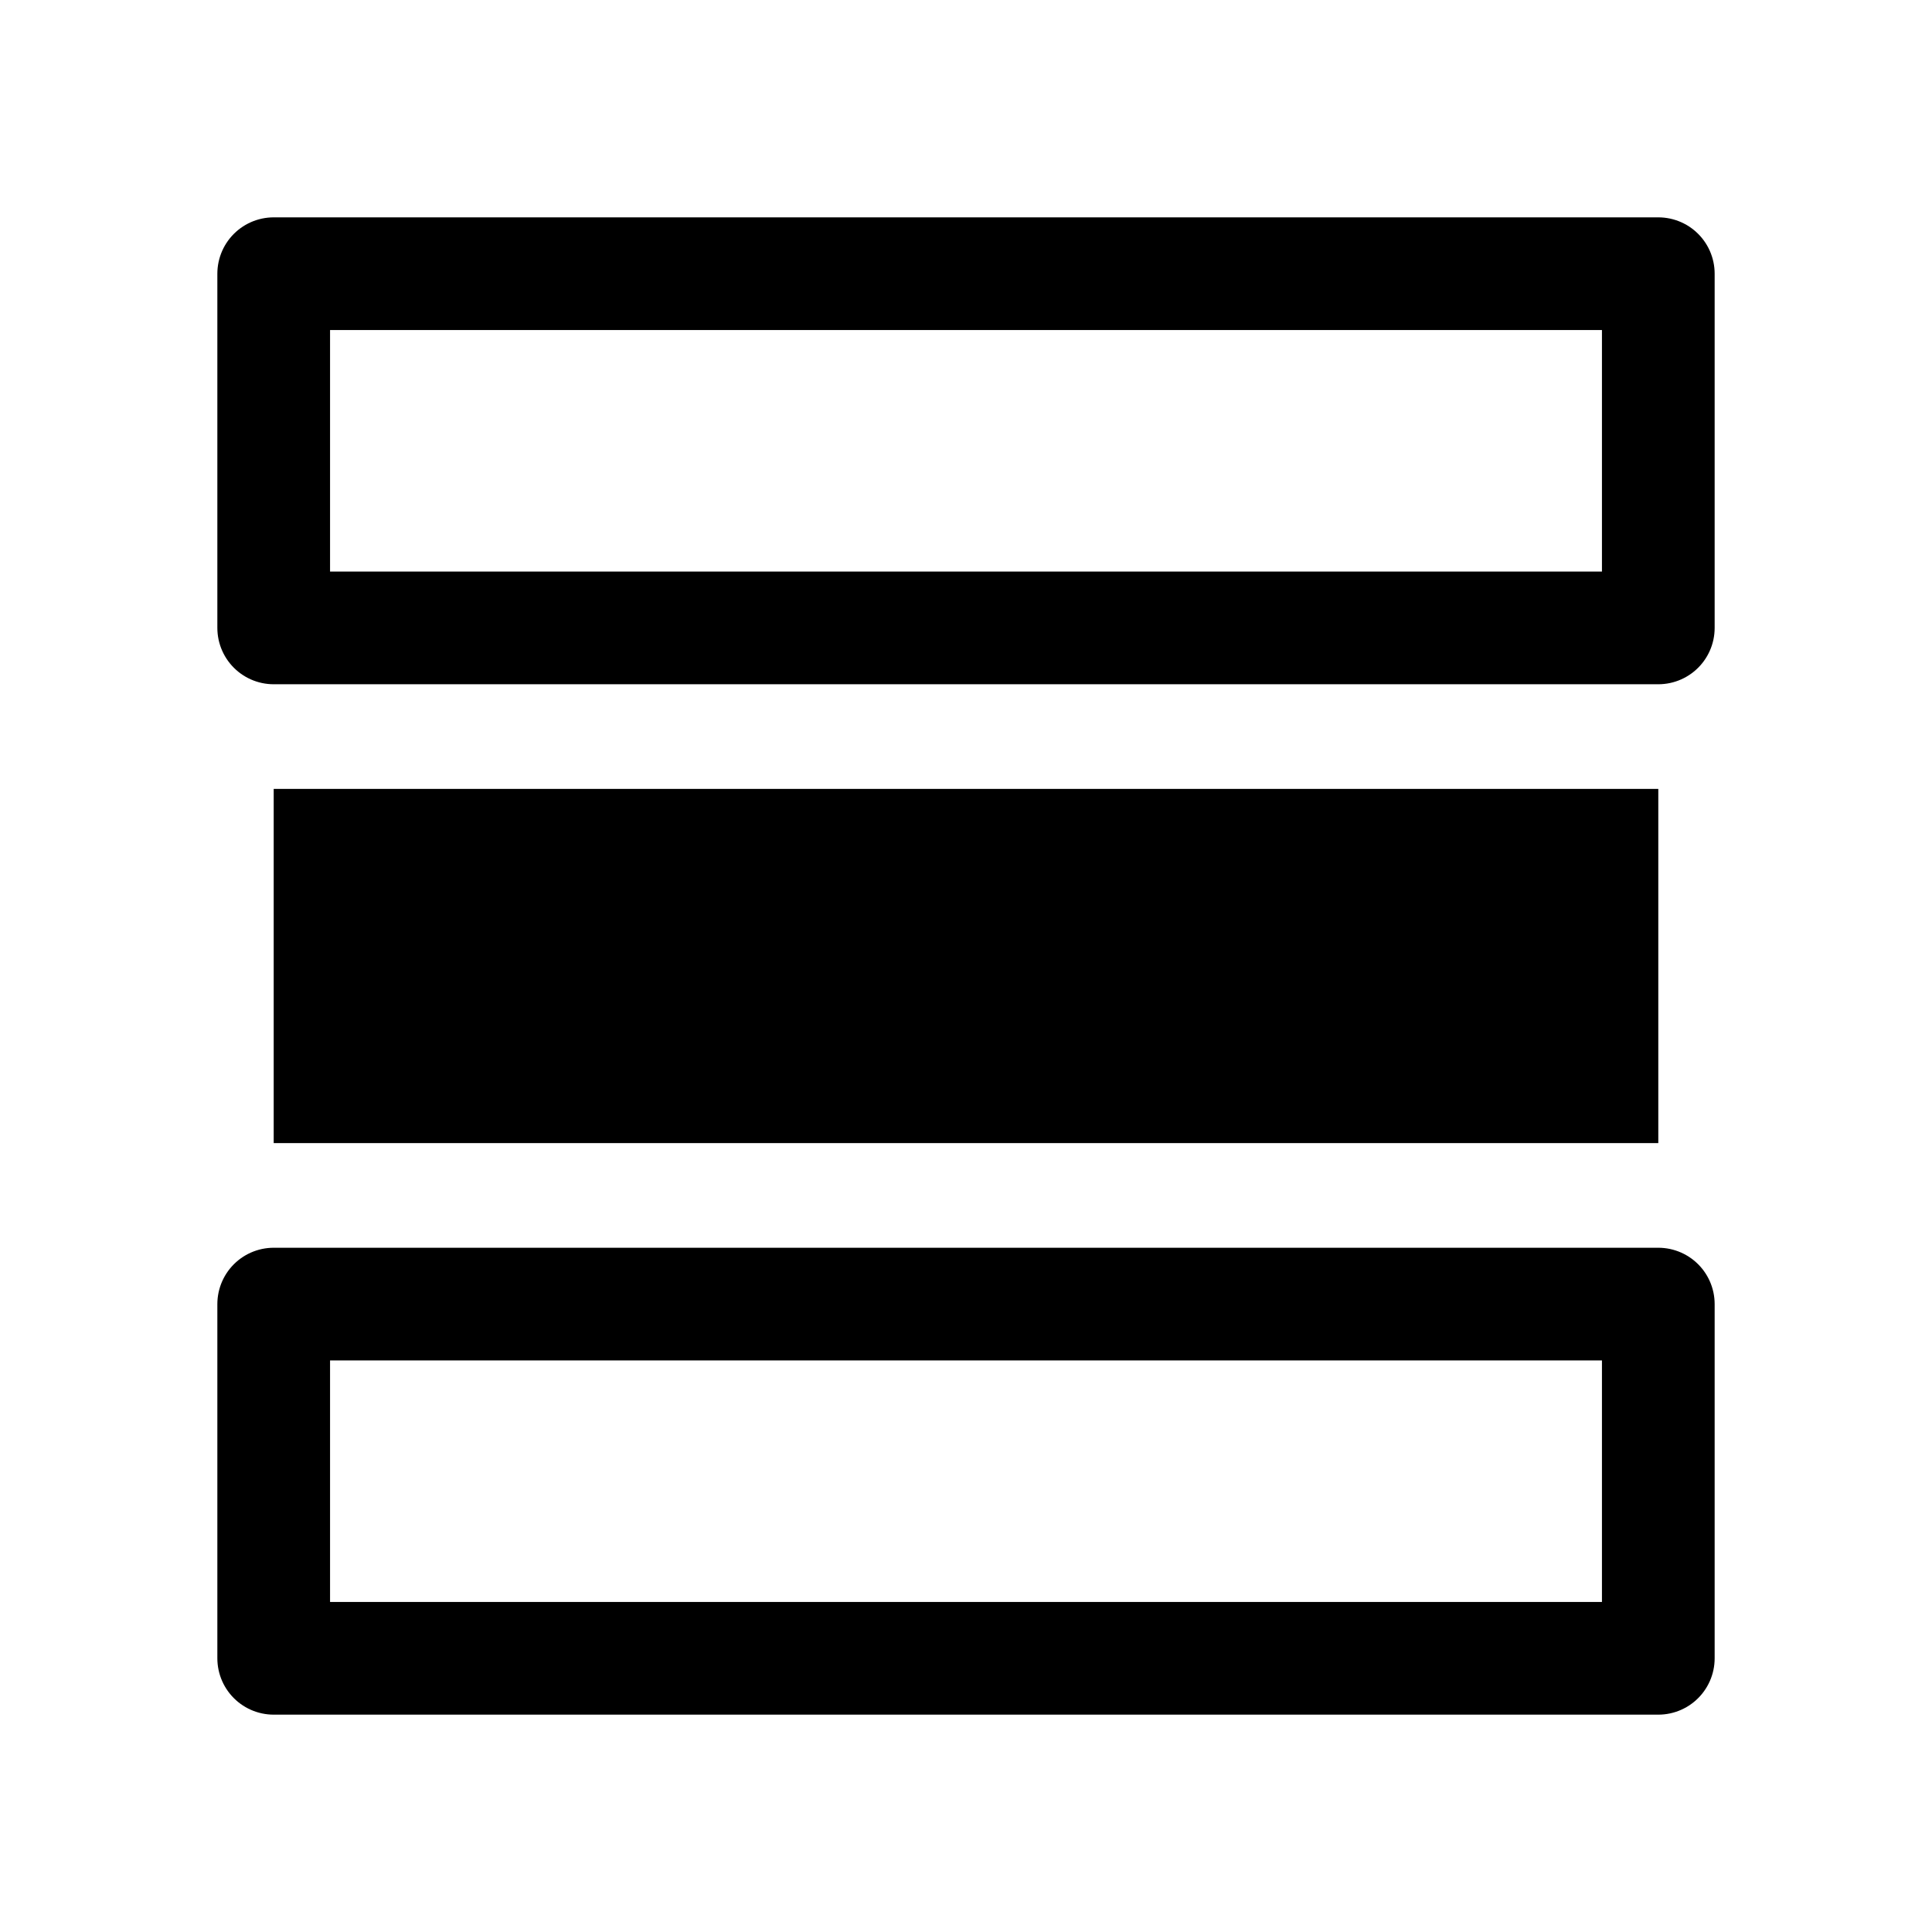
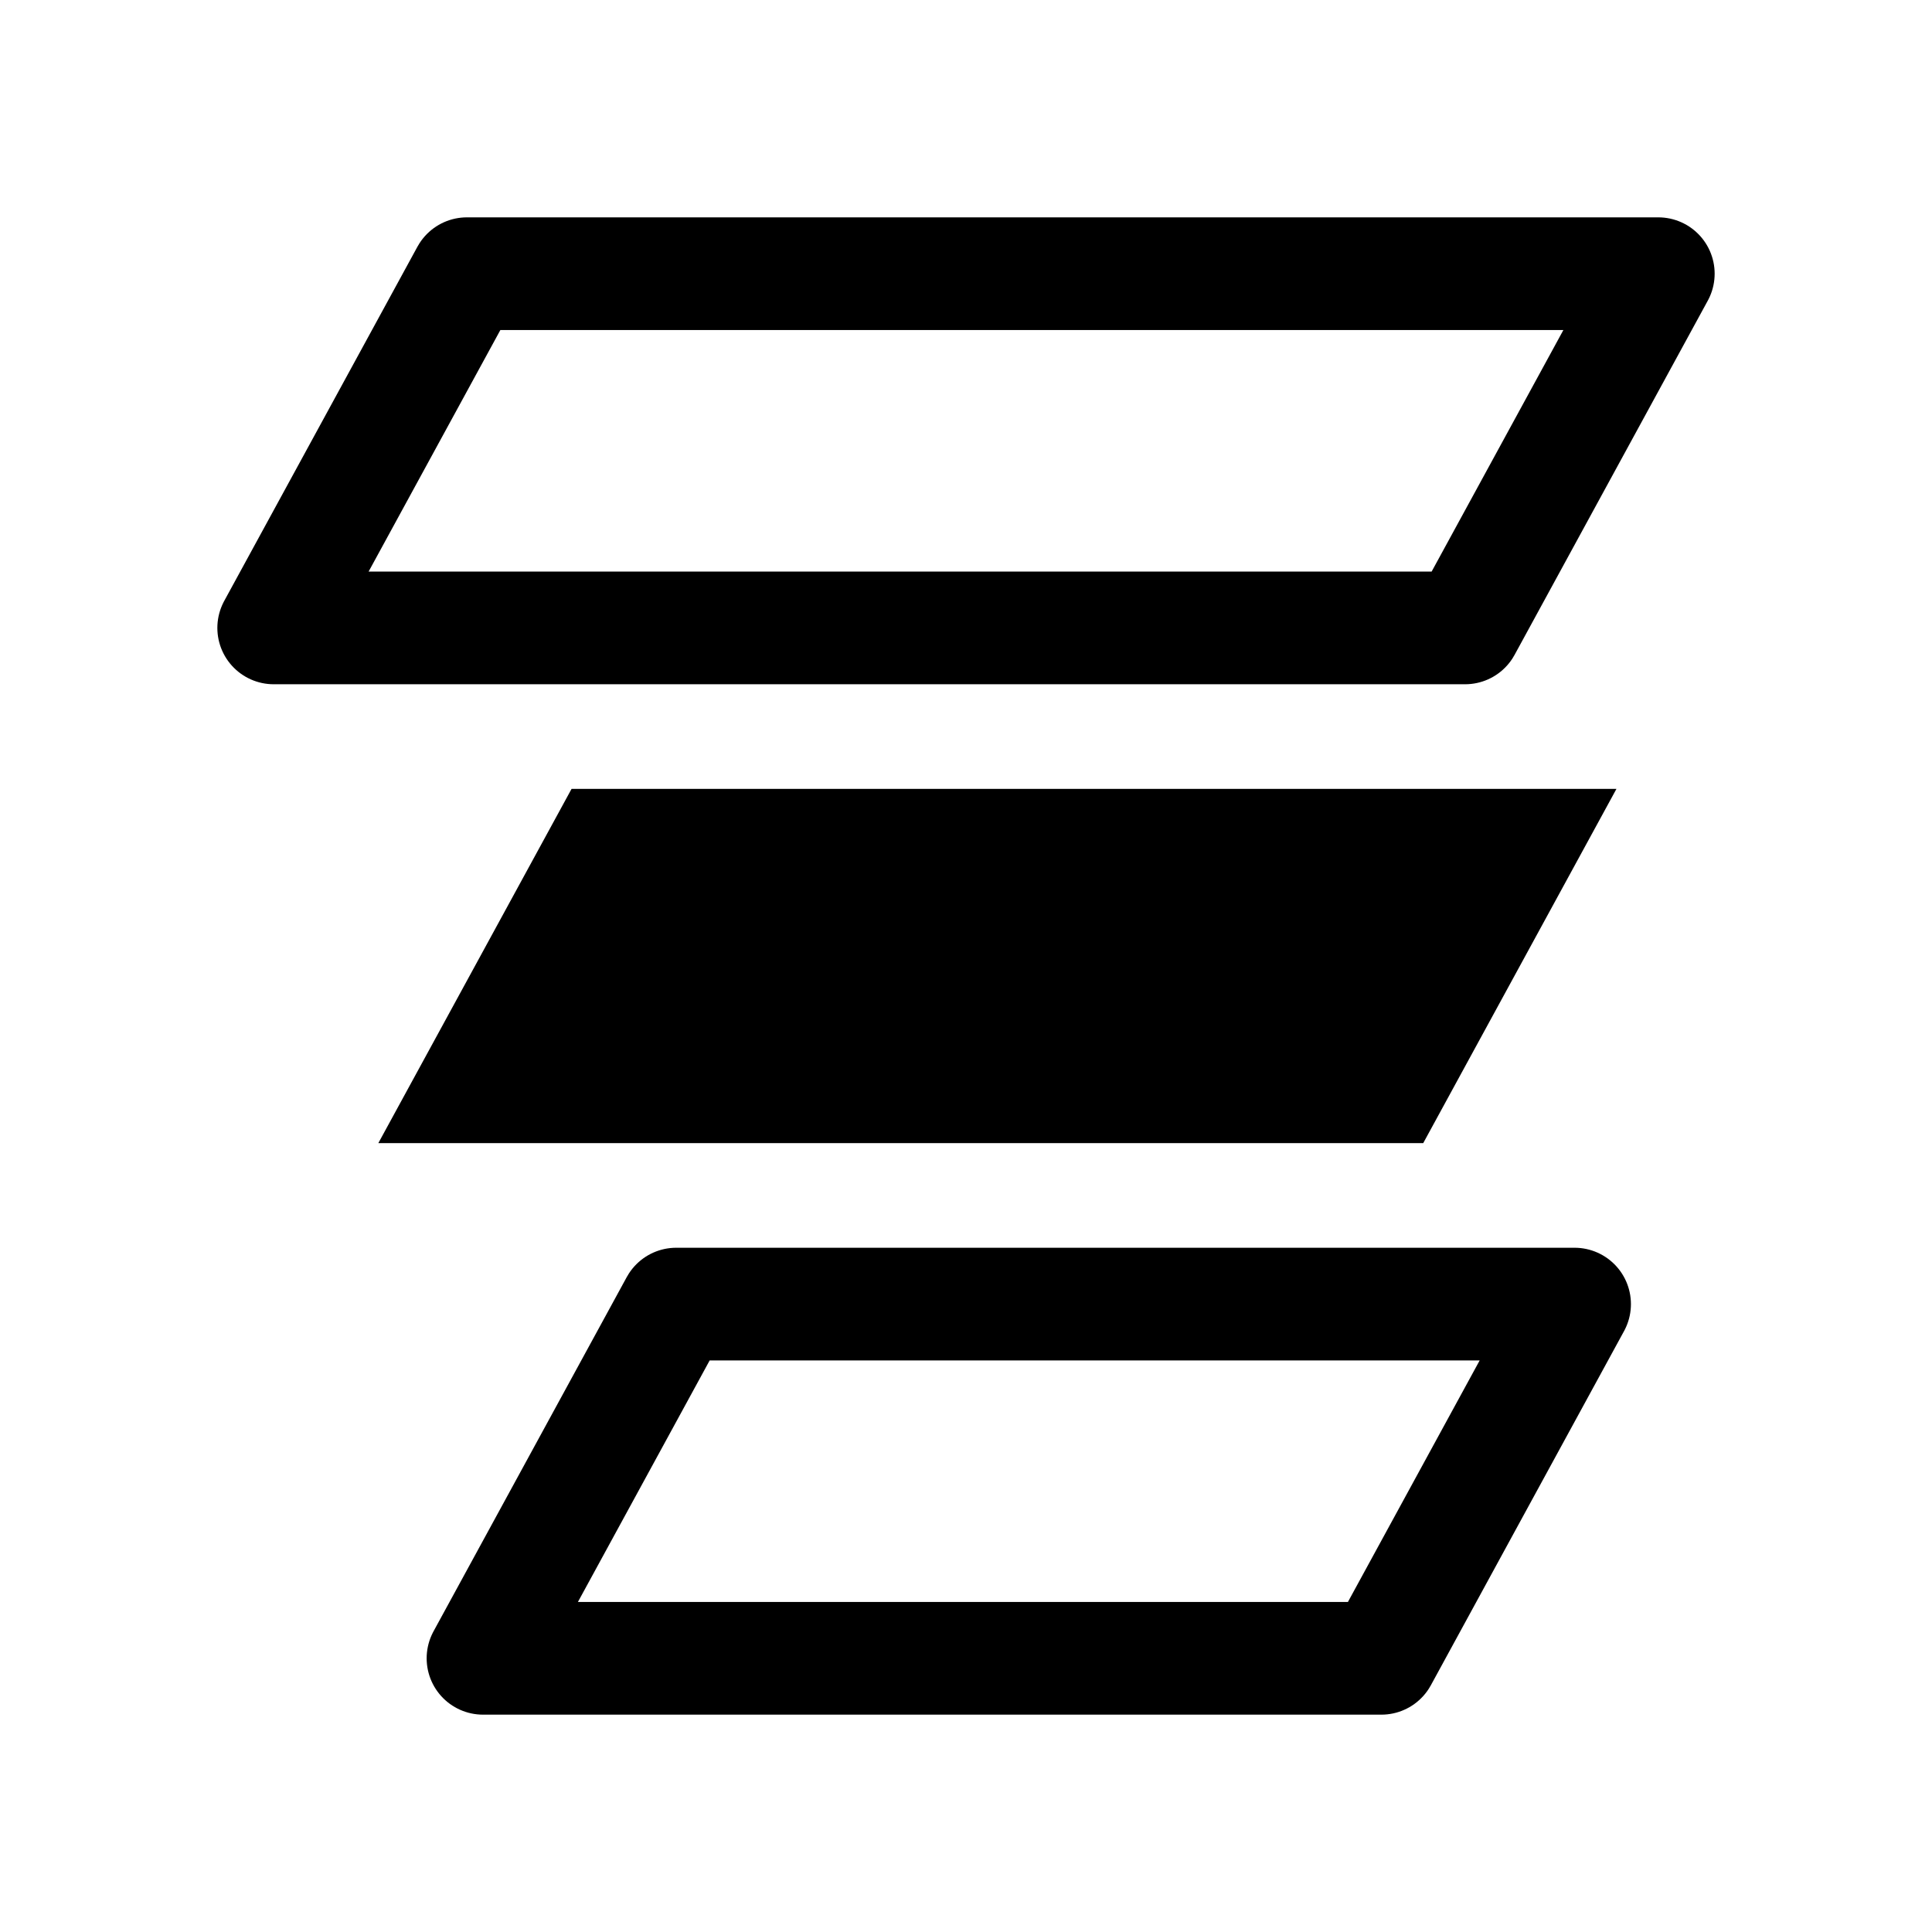
<svg xmlns="http://www.w3.org/2000/svg" viewBox="0 0 24 24" width="24" height="24" fill="none" stroke="currentColor" stroke-width="1.4" stroke-linecap="round" stroke-linejoin="round">
-   <path d="M3.4,3.4L20.6,3.4L20.6,7.8L3.4,7.8Z M3.4,16.2L20.6,16.2L20.6,20.6L3.4,20.6Z" />
-   <path d="M3.4,9.8L20.6,9.8L20.6,14.2L3.4,14.2Z" fill="currentColor" stroke="none" />
+   <path d="M5.8,3.4L20.6,3.4L18.2,7.8L3.4,7.8Z M8.4,16.2L19.56,16.2L17.16,20.6L6,20.6Z" />
+   <path d="M7.1,9.8L20.08,9.8L17.68,14.2L4.7,14.2Z" fill="currentColor" stroke="none" />
</svg>
